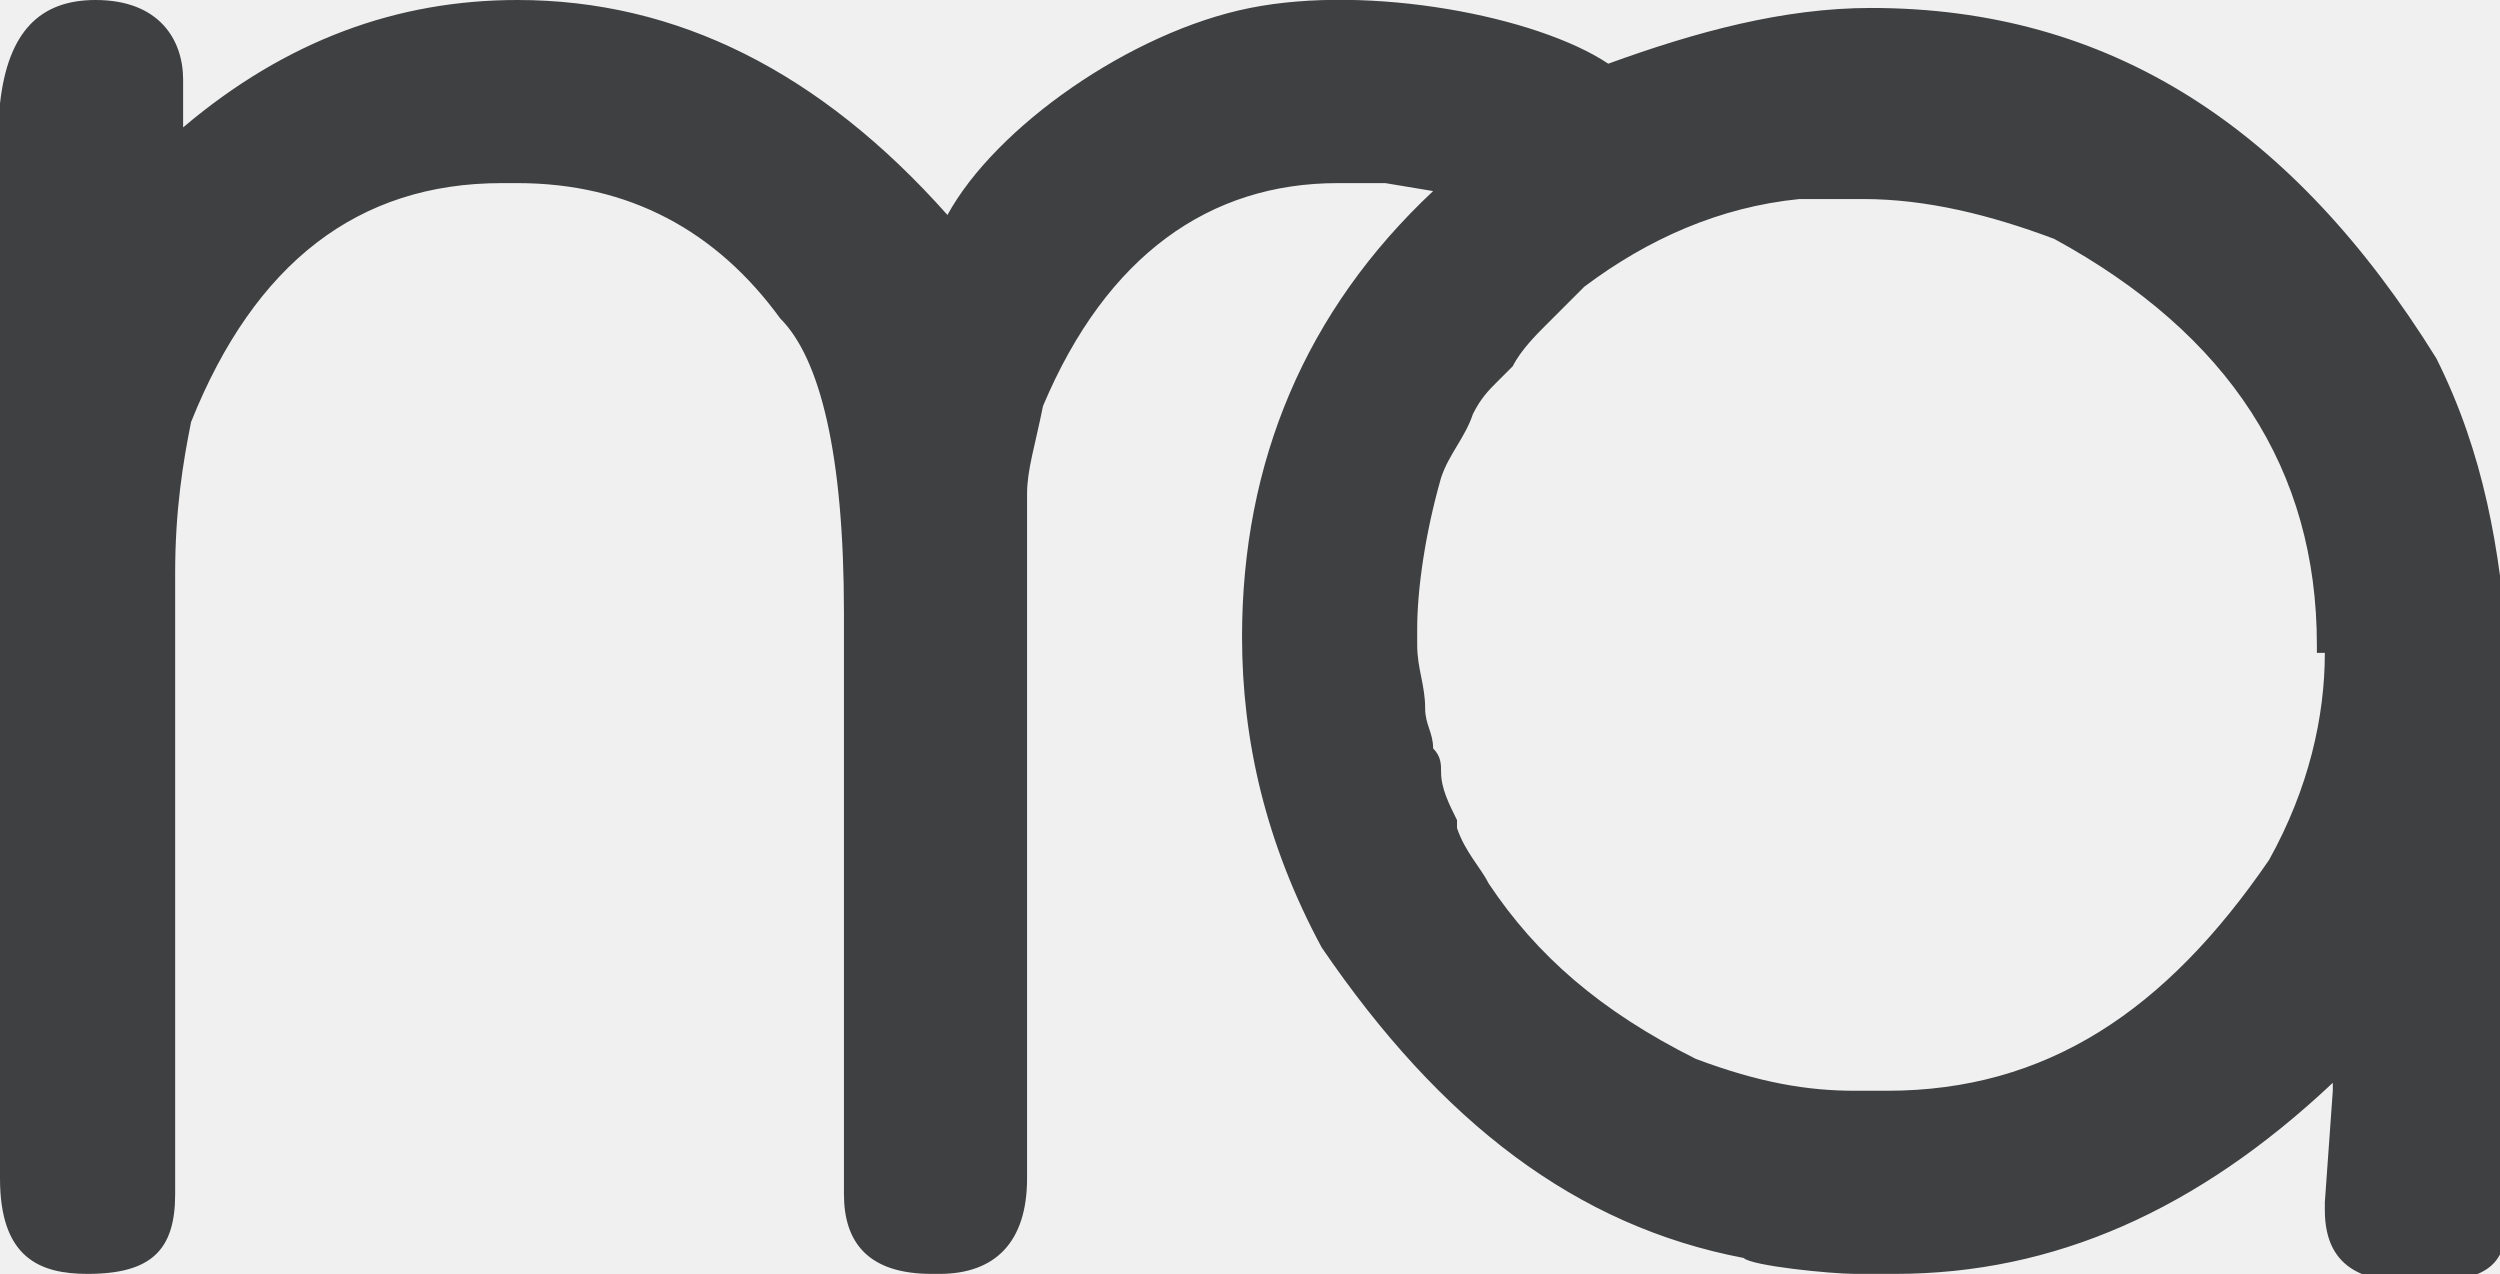
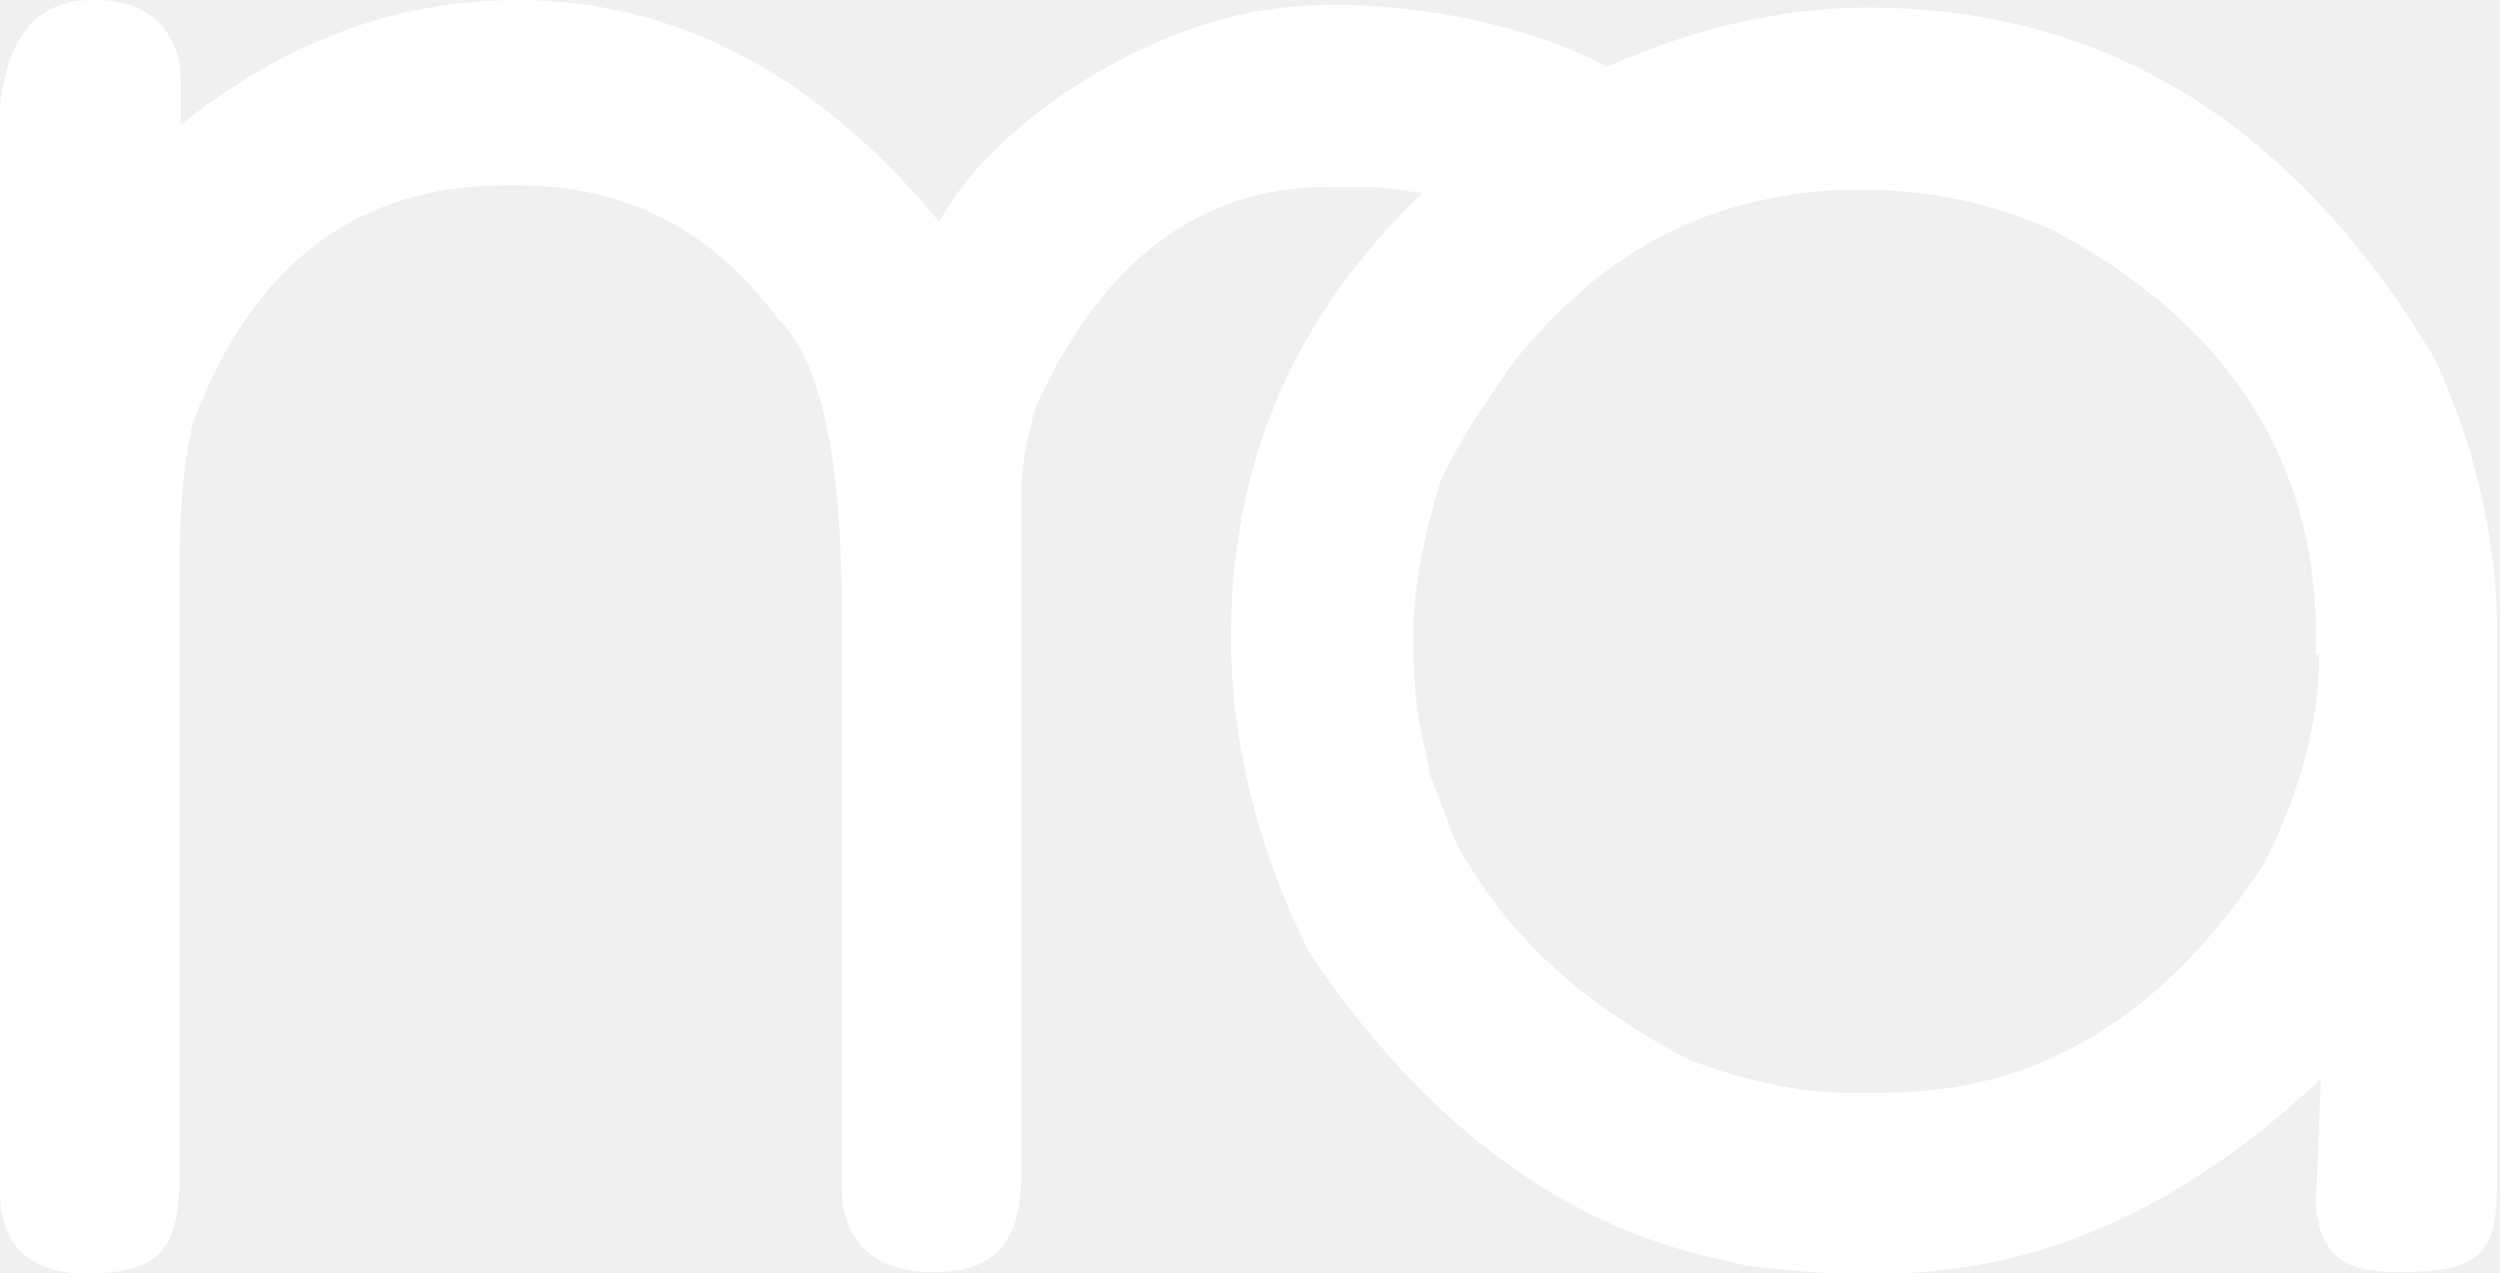
- <svg xmlns="http://www.w3.org/2000/svg" version="1.1" id="Layer_1" x="0px" y="0px" viewBox="0 0 31.4 16" enable-background="new 0 0 31.4 16" xml:space="preserve">
-   <path id="_x2E_svg" fill="#3F4041" d="M30.6,4.5c-1.8-2.9-4.1-4.4-7.1-4.4c-1.1,0-2.2,0.3-3.3,0.7c-0.9-0.6-3-1-4.5-0.7  c-1.5,0.3-3.2,1.5-3.8,2.6C10.3,0.9,8.5,0,6.5,0C5,0,3.6,0.5,2.3,1.6V1c0-0.5-0.3-1-1.1-1C0.5,0,0.1,0.4,0,1.3v13.5  c0,1,0.5,1.2,1.1,1.2h0c0.8,0,1.1-0.3,1.1-1V7.2c0-0.8,0.1-1.4,0.2-1.9c0.8-2,2.1-3,3.9-3h0.2C7.9,2.3,9,2.9,9.8,4  c0.5,0.5,0.8,1.7,0.8,3.7V15c0,0.6,0.3,1,1.1,1h0.1c0.7,0,1.1-0.4,1.1-1.2V6.2c0-0.3,0.1-0.6,0.2-1.1c0.8-1.9,2.1-2.8,3.7-2.8h0.6  l0.6,0.1c-1.6,1.5-2.4,3.4-2.4,5.6c0,1.3,0.3,2.6,1,3.9c1.5,2.2,3.2,3.5,5.3,3.9C22,15.9,23,16,23.3,16h0.5c2,0,3.8-0.8,5.5-2.4v0.1  l-0.1,1.4v0.1c0,0.8,0.6,0.9,1.1,0.9h0.1c1,0,1.1-0.3,1.1-1V8.2C31.4,6.9,31.2,5.7,30.6,4.5z M29.2,8.2c0,0.8-0.2,1.7-0.7,2.6  c-1.3,1.9-2.8,2.9-4.8,2.9h-0.2h-0.2c-0.6,0-1.2-0.1-2-0.4c-1.2-0.6-2-1.3-2.6-2.2c0,0,0,0,0,0c-0.1-0.2-0.3-0.4-0.4-0.7  c0,0,0-0.1,0-0.1c-0.1-0.2-0.2-0.4-0.2-0.6c0-0.1,0-0.2-0.1-0.3c0-0.2-0.1-0.3-0.1-0.5c0-0.3-0.1-0.5-0.1-0.8V7.9  c0-0.5,0.1-1.2,0.3-1.9c0.1-0.3,0.3-0.5,0.4-0.8c0.1-0.2,0.2-0.3,0.3-0.4C18.9,4.7,19,4.6,19,4.6c0.1-0.2,0.3-0.4,0.4-0.5  c0,0,0,0,0,0c0.2-0.2,0.3-0.3,0.5-0.5c0,0,0,0,0,0l0,0c0.8-0.6,1.7-1,2.7-1.1c0.2,0,0.5,0,0.7,0h0.1c0.8,0,1.6,0.2,2.4,0.5  c2.2,1.2,3.3,2.9,3.3,5.1V8.2z" />
-   <g>
- </g>
-   <g>
- </g>
-   <g>
- </g>
-   <g>
- </g>
-   <g>
- </g>
-   <g>
- </g>
-   <g>
- </g>
-   <g>
- </g>
-   <g>
- </g>
-   <g>
- </g>
-   <g>
- </g>
-   <g>
- </g>
-   <g>
- </g>
-   <g>
- </g>
-   <g>
- </g>
+ <svg xmlns="http://www.w3.org/2000/svg" version="1.1" id="Layer_1" x="0px" y="0px" viewBox="0 0 164.5 83.7" enable-background="new 0 0 164.5 83.7" xml:space="preserve">
+   <path fill="#FFFFFF" d="M160.2,23.6c-9.2-15.4-21.6-23.1-37.3-23.1c-5.6,0-11.3,1.3-17.2,3.9c-5-2.9-15.8-5.2-23.8-3.5  c-8,1.7-16.9,7.7-20.1,13.7C53.8,4.9,44.5,0,34,0C26,0,18.7,2.8,11.9,8.2V5.2c0-2.4-1.5-5.3-5.8-5.2C2.5,0,0.5,2.3,0,7v70.7  c-0.2,5,2.7,6.1,5.8,6.1h0.2c4.1-0.1,5.6-1.3,5.8-5.5V37.6c0-4.1,0.3-7.3,0.9-9.8c3.9-10.4,10.8-15.6,20.5-15.6h0.9  c7,0,12.8,2.9,17.1,8.8c2.8,2.6,4.2,9.1,4.2,19.6v37.6c0,3,1.6,5.4,5.8,5.5h0.3c3.9,0,5.6-1.9,5.7-6.1V32.4c0-1.5,0.3-3.3,0.9-5.5  c4.4-9.8,10.9-14.6,19.3-14.6h3.1l3.1,0.4c-8.4,8-12.6,17.7-12.6,29.2c0,6.9,1.7,13.8,5.1,20.7c7.7,11.5,17,18.3,27.7,20.4  c0.8,0.4,6.2,0.8,7.6,0.8h2.4c10.3,0,19.9-4.3,28.9-12.8v0.3l-0.3,7.6v0.3c0.2,4.4,3.2,4.5,5.8,4.5h0.3c5-0.1,5.7-1.6,5.8-5.4V43.1  C164.5,36.4,163.1,29.9,160.2,23.6z M152.6,43.1c0,4.3-1.2,8.9-3.6,13.7c-6.6,10.1-14.9,15.1-25,15.1h-1.2h-1.2  c-3,0-6.5-0.7-10.3-2.1c-6.1-3.1-10.7-7-13.8-11.6c0,0,0-0.1-0.1-0.1c-0.7-1.1-1.4-2.2-1.9-3.4c-0.1-0.2-0.2-0.4-0.2-0.6  c-0.4-1-0.8-2.1-1.2-3.1c-0.1-0.5-0.2-1.1-0.3-1.6c-0.2-0.8-0.4-1.6-0.5-2.5c-0.2-1.4-0.3-2.9-0.3-4.4v-0.9c0-2.7,0.6-6,1.8-10  c0.7-1.5,1.5-2.8,2.3-4.1c0.5-0.8,1.1-1.6,1.6-2.4c0.3-0.4,0.5-0.8,0.8-1.1c0.7-1,1.5-1.8,2.3-2.7c0.1-0.1,0.1-0.2,0.2-0.2  c0.9-0.9,1.8-1.7,2.7-2.5c0,0,0,0,0,0l0,0c4.1-3.3,8.7-5.3,14.1-5.9c1.2-0.2,2.4-0.2,3.7-0.2h0.3c4.3,0,8.4,0.9,12.4,2.7  c11.5,6.2,17.2,15.1,17.2,26.8V43.1z" />
</svg>
